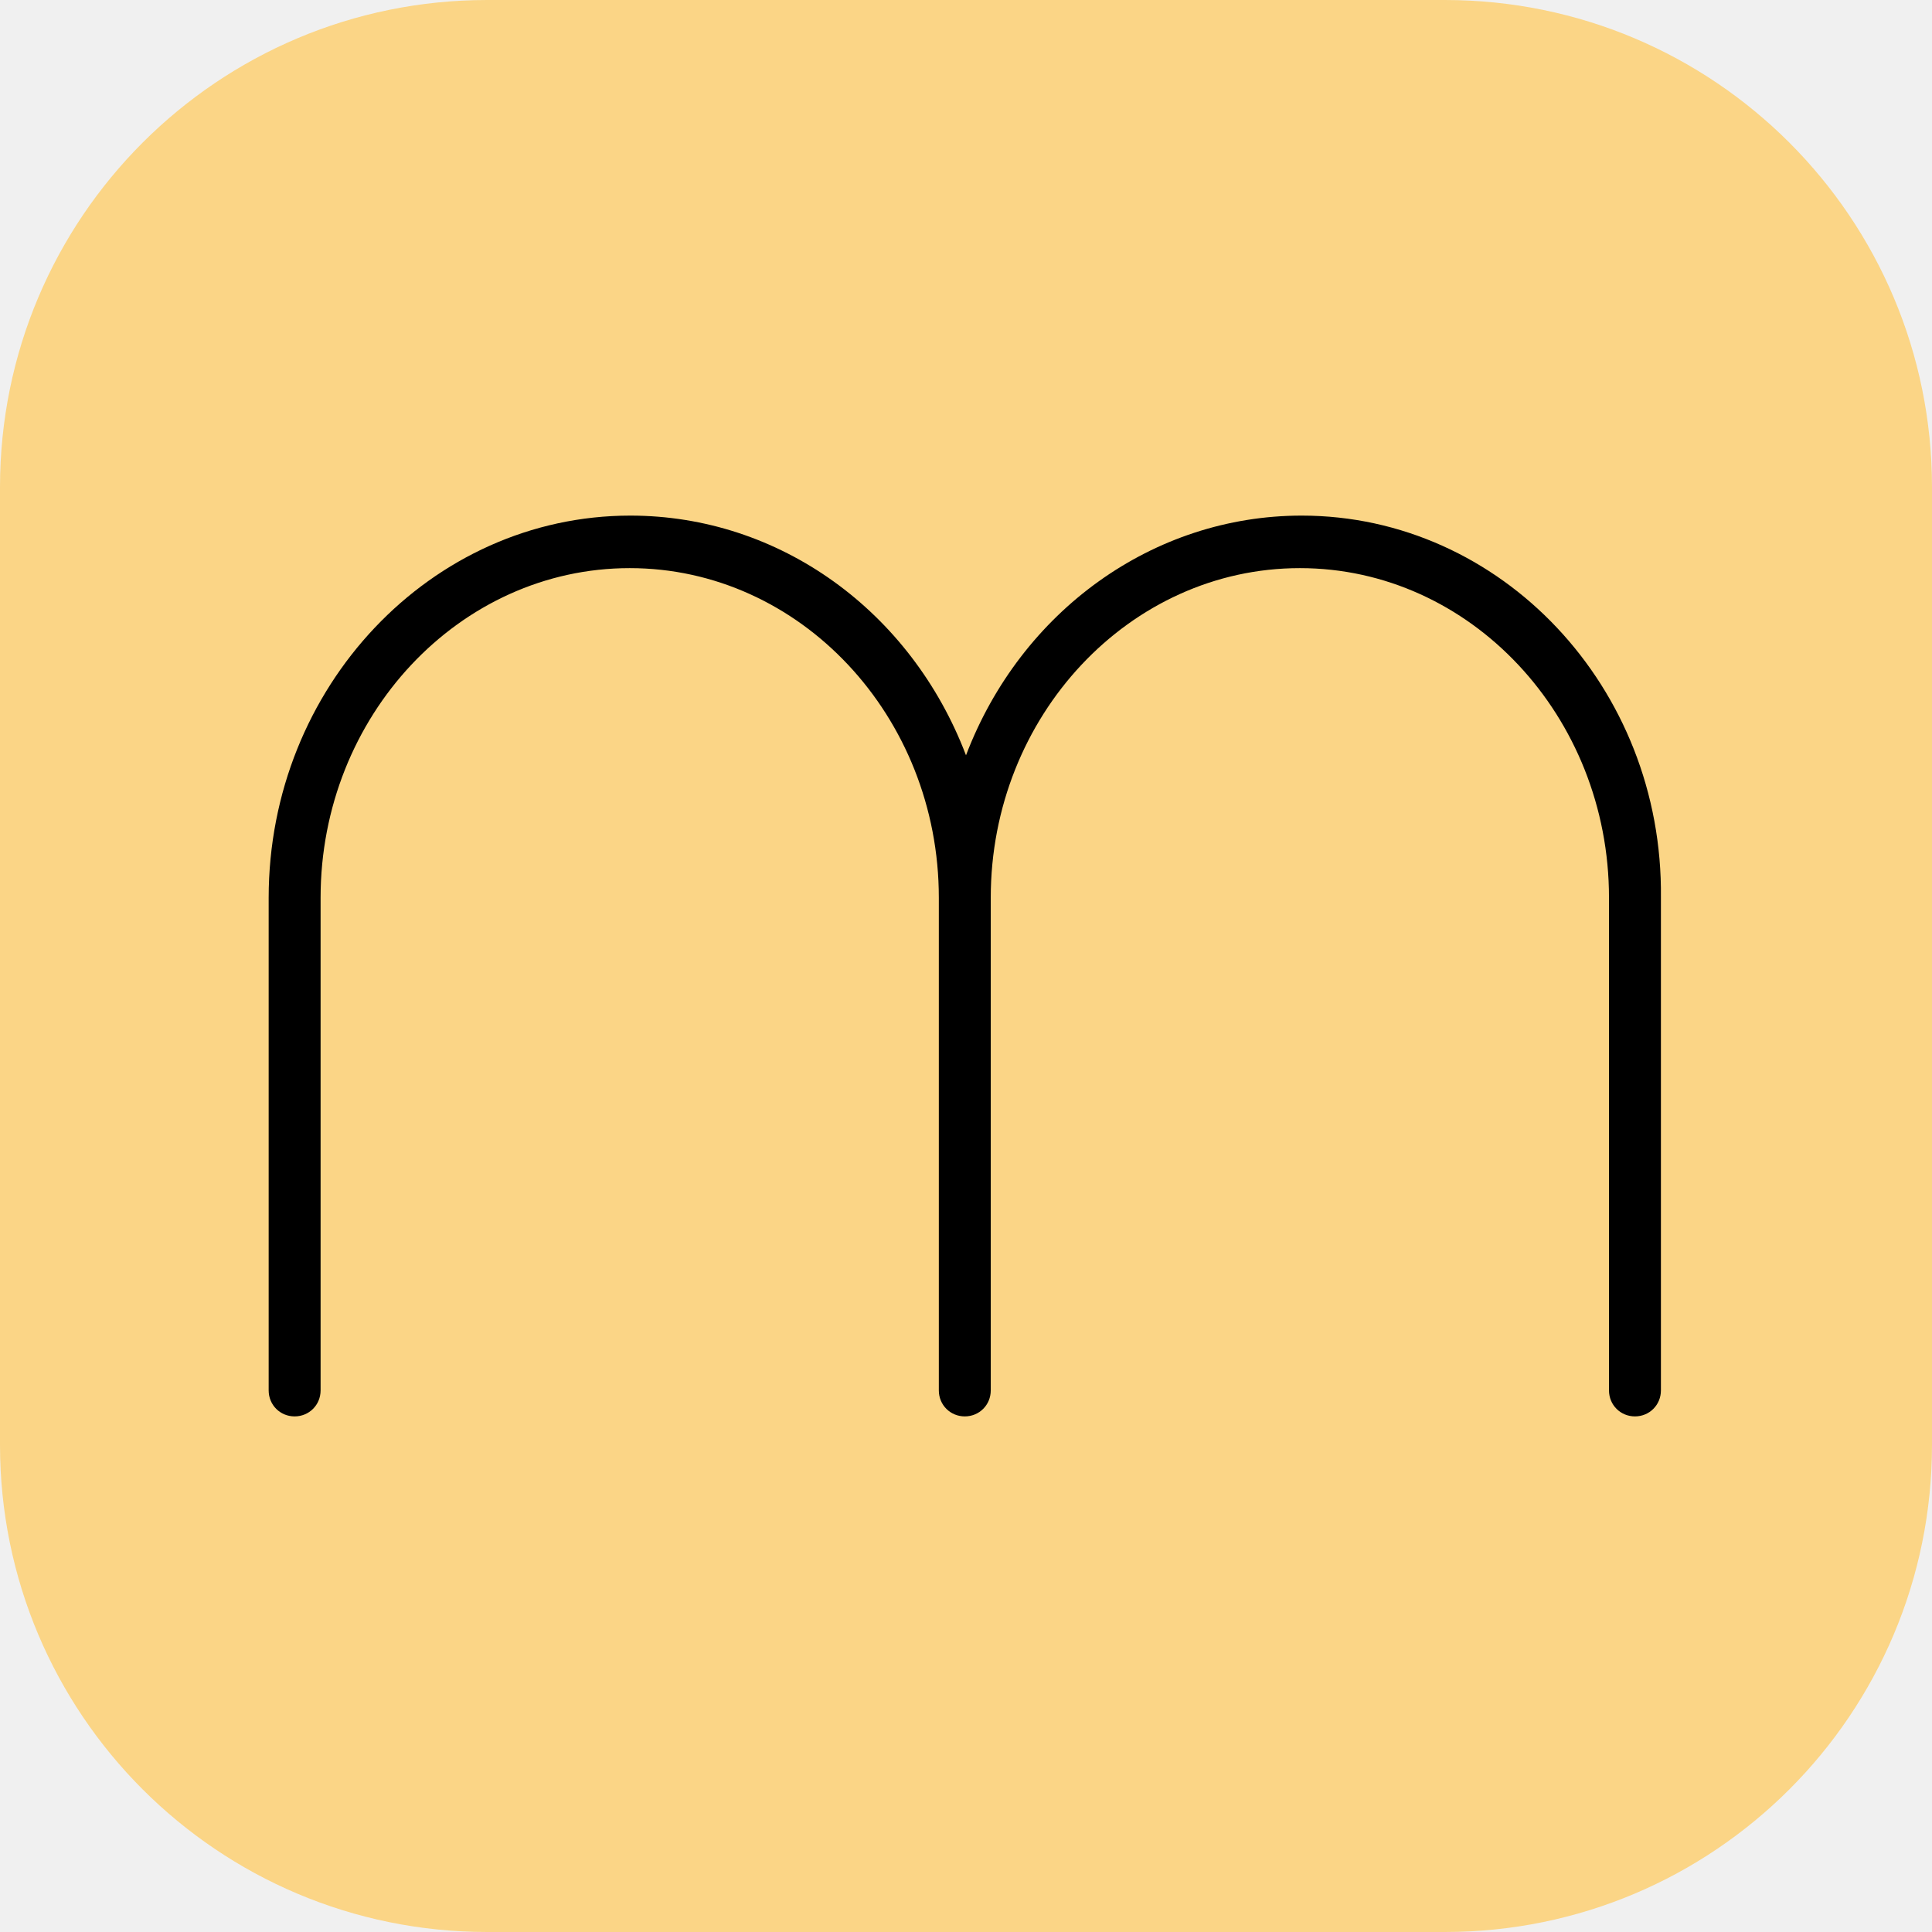
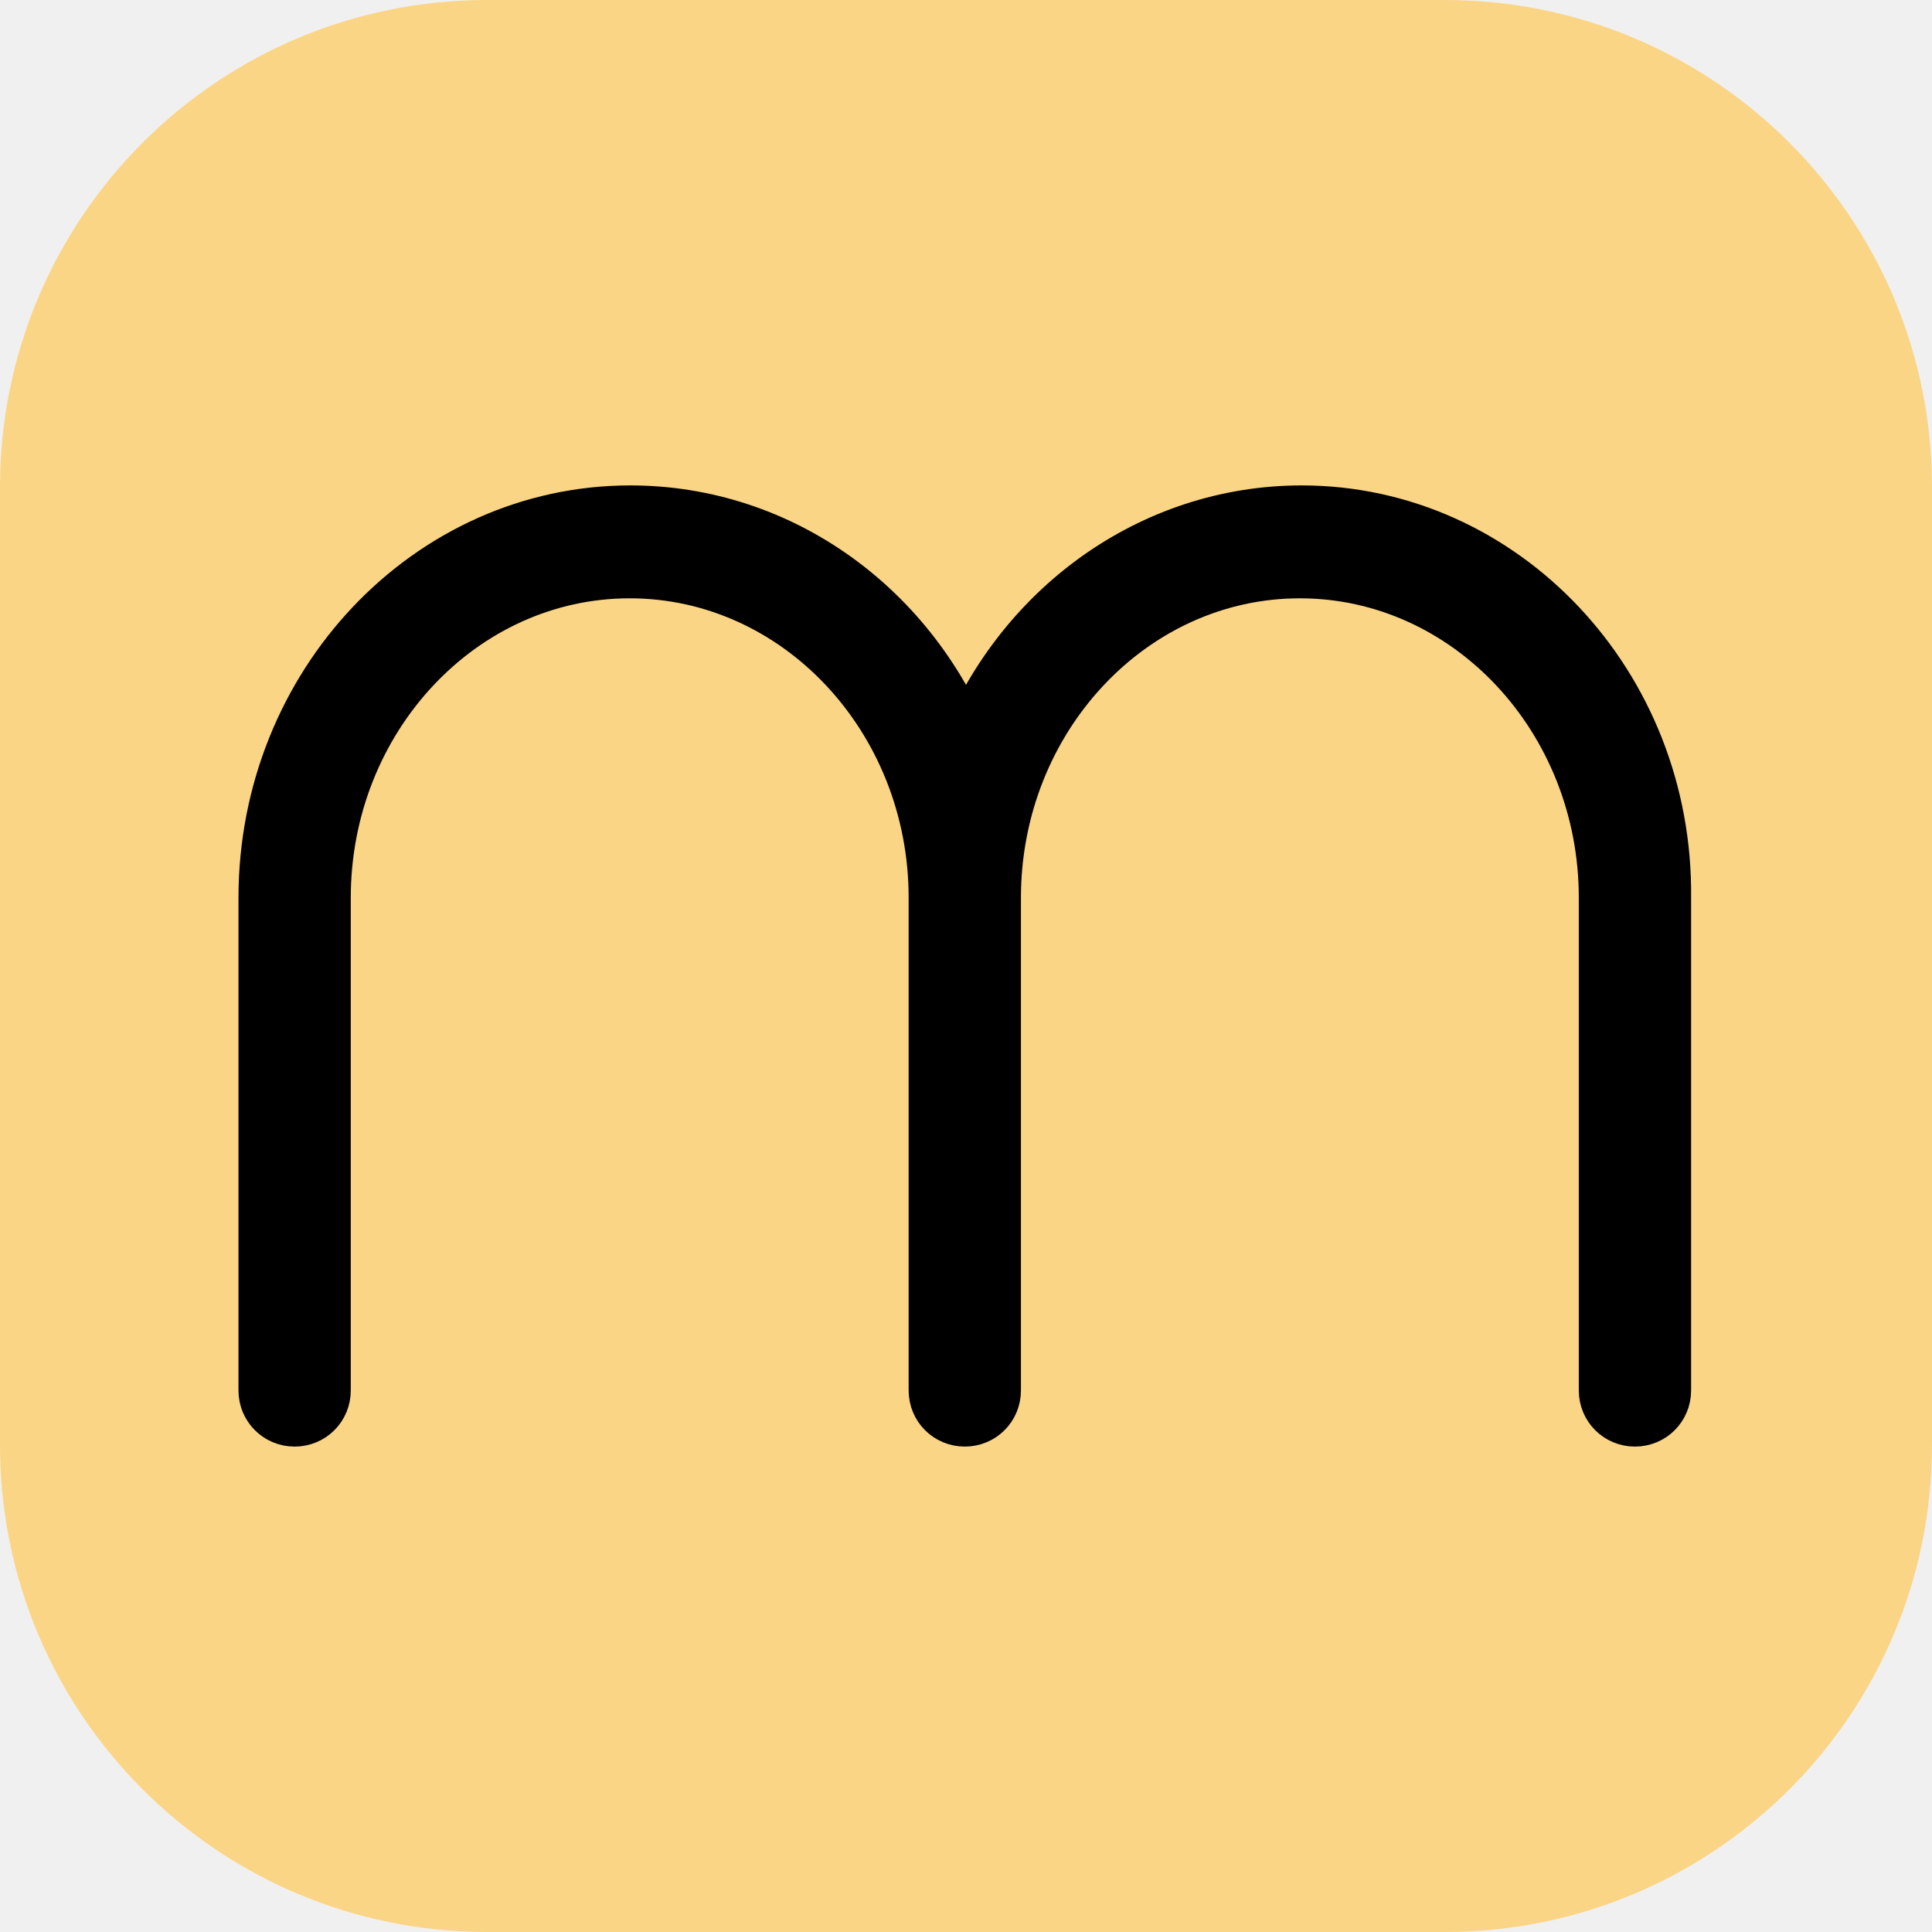
<svg xmlns="http://www.w3.org/2000/svg" version="1.1" x="0px" y="0px" viewBox="0 0 32 32" style="enable-background:new 0 0 32 32;" xml:space="preserve">
  <style type="text/css">
	.st0{fill:#EAEDF4;}
- 	.st1{fill:#95BB7B;}
- 	.st2{fill:#C54756;}
- 	.st3{fill:#FFFFFF;}
- 	.st4{fill:#B5B5B5;stroke:#000000;stroke-width:1.136;stroke-linecap:round;stroke-linejoin:round;stroke-miterlimit:10;}
- 	.st5{fill:none;stroke:#000000;stroke-width:1.136;stroke-linecap:round;stroke-linejoin:round;stroke-miterlimit:10;}
- 	.st6{fill:#DDC39E;}
- 	.st7{fill:#205B52;}
- 	.st8{fill:#FBD586;}
- 	.st9{fill:#F9E9CD;}
- 	.st10{fill:none;stroke:#141518;stroke-width:1.245;stroke-linecap:round;stroke-linejoin:round;stroke-miterlimit:10;}
- 	.st11{fill:#C3E0AA;}
- 	.st12{fill:#E2B360;}
- 	.st13{fill:#184D47;}
+ 	.st1{fill:#184D47;}
+ 	.st2{fill:#95BB7B;}
+ 	.st3{fill:#C54756;}
+ 	.st4{fill:#FFFFFF;}
+ 	.st5{fill:#B5B5B5;stroke:#000000;stroke-width:1.136;stroke-linecap:round;stroke-linejoin:round;stroke-miterlimit:10;}
+ 	.st6{fill:none;stroke:#000000;stroke-width:1.136;stroke-linecap:round;stroke-linejoin:round;stroke-miterlimit:10;}
+ 	.st7{fill:#DDC39E;}
+ 	.st8{fill:#205B52;}
+ 	.st9{fill:#FBD586;}
+ 	.st10{fill:#F9E9CD;}
+ 	.st11{fill:none;stroke:#141518;stroke-width:1.245;stroke-linecap:round;stroke-linejoin:round;stroke-miterlimit:10;}
+ 	.st12{fill:#C3E0AA;}
+ 	.st13{fill:#E2B360;}
	.st14{fill:#E2E2E2;stroke:#000000;stroke-width:1.136;stroke-linecap:round;stroke-linejoin:round;stroke-miterlimit:10;}
- 	.st15{fill:#E2E2E2;}
- 	.st16{fill:#B5B5B5;}
- 	.st17{fill:#E2E2E2;stroke:#141518;stroke-width:1.151;stroke-linecap:round;stroke-linejoin:round;stroke-miterlimit:10;}
- 	.st18{fill:#141518;stroke:#000000;stroke-miterlimit:10;}
- 	.st19{fill:#51442E;}
- 	.st20{fill:#FBD586;stroke:#000000;stroke-width:1.136;stroke-linecap:round;stroke-linejoin:round;stroke-miterlimit:10;}
- 	.st21{fill:#95BB7B;stroke:#000000;stroke-width:1.136;stroke-miterlimit:10;}
- 	.st22{fill:#EAEAEA;stroke:#000000;stroke-width:1.136;stroke-miterlimit:10;}
- 	.st23{fill:none;stroke:#141518;stroke-width:1.136;stroke-linecap:round;stroke-linejoin:round;stroke-miterlimit:10;}
- 	.st24{fill:#184D47;stroke:#000000;stroke-width:1.136;stroke-linecap:round;stroke-linejoin:round;stroke-miterlimit:10;}
- 	.st25{fill:#933449;}
- 	.st26{fill:#EAEAEA;stroke:#000000;stroke-width:1.136;stroke-linecap:round;stroke-linejoin:round;stroke-miterlimit:10;}
- 	.st27{fill:#F7DDAD;}
- 	.st28{fill:#B7DB97;stroke:#000000;stroke-width:1.136;stroke-linecap:round;stroke-linejoin:round;stroke-miterlimit:10;}
- 	.st29{fill:#C54756;stroke:#000000;stroke-width:1.136;stroke-linecap:round;stroke-linejoin:round;stroke-miterlimit:10;}
- 	.st30{fill:#E56782;}
- 	.st31{fill:#FFFFFF;stroke:#000000;stroke-width:1.136;stroke-linecap:round;stroke-linejoin:round;stroke-miterlimit:10;}
- 	.st32{fill:none;}
+ 	.st15{fill:none;stroke:#FFFFFF;stroke-width:0.793;stroke-linecap:round;stroke-linejoin:round;stroke-miterlimit:10;}
+ 	.st16{fill:none;stroke:#FFFFFF;stroke-width:0.769;stroke-linecap:round;stroke-linejoin:round;stroke-miterlimit:10;}
+ 	.st17{fill:#E2E2E2;}
+ 	.st18{fill:#B5B5B5;}
+ 	.st19{fill:#E2E2E2;stroke:#141518;stroke-width:1.151;stroke-linecap:round;stroke-linejoin:round;stroke-miterlimit:10;}
+ 	.st20{fill:#141518;stroke:#000000;stroke-miterlimit:10;}
+ 	.st21{fill:#51442E;}
+ 	.st22{fill:#FBD586;stroke:#000000;stroke-width:1.136;stroke-linecap:round;stroke-linejoin:round;stroke-miterlimit:10;}
+ 	.st23{fill:#95BB7B;stroke:#000000;stroke-width:1.136;stroke-miterlimit:10;}
+ 	.st24{fill:#EAEAEA;stroke:#000000;stroke-width:1.136;stroke-miterlimit:10;}
+ 	.st25{fill:none;stroke:#141518;stroke-width:1.136;stroke-linecap:round;stroke-linejoin:round;stroke-miterlimit:10;}
+ 	.st26{fill:#184D47;stroke:#000000;stroke-width:1.136;stroke-linecap:round;stroke-linejoin:round;stroke-miterlimit:10;}
+ 	.st27{fill:#933449;}
+ 	.st28{fill:#EAEAEA;stroke:#000000;stroke-width:1.136;stroke-linecap:round;stroke-linejoin:round;stroke-miterlimit:10;}
+ 	.st29{fill:#F7DDAD;}
+ 	.st30{fill:#B7DB97;stroke:#000000;stroke-width:1.136;stroke-linecap:round;stroke-linejoin:round;stroke-miterlimit:10;}
+ 	.st31{fill:#C54756;stroke:#000000;stroke-width:1.136;stroke-linecap:round;stroke-linejoin:round;stroke-miterlimit:10;}
+ 	.st32{stroke:#000000;stroke-miterlimit:10;}
+ 	.st33{fill:#E56782;}
+ 	.st34{fill:#FFFFFF;stroke:#000000;stroke-width:1.136;stroke-linecap:round;stroke-linejoin:round;stroke-miterlimit:10;}
+ 	.st35{fill:none;}
+ 	.st36{fill:none;stroke:#FFFFFF;stroke-width:1.106;stroke-linecap:round;stroke-linejoin:round;stroke-miterlimit:10;}
</style>
  <g id="Layer_2">
</g>
  <g id="Layer_1">
-     <path class="st8" d="M23.93,32H8.07C3.61,32,0,28.39,0,23.93V8.07C0,3.61,3.61,0,8.07,0h15.86C28.39,0,32,3.61,32,8.07v15.86   C32,28.39,28.39,32,23.93,32z" />
-     <path d="M21.56,8.54c-2.46,0-4.65,1.58-5.56,3.97c-0.91-2.39-3.09-3.97-5.56-3.97c-3.3,0-5.99,2.84-5.99,6.33v8.16   c0,0.24,0.19,0.43,0.43,0.43s0.43-0.19,0.43-0.43v-8.16c0-3.01,2.3-5.46,5.12-5.46s5.12,2.45,5.12,5.46v8.16   c0,0.24,0.19,0.43,0.43,0.43c0.24,0,0.43-0.19,0.43-0.43v-8.16c0-3.01,2.3-5.46,5.12-5.46s5.12,2.45,5.12,5.46v8.16   c0,0.24,0.19,0.43,0.43,0.43c0.24,0,0.43-0.19,0.43-0.43v-8.16C27.55,11.38,24.86,8.54,21.56,8.54z" />
+     <path class="st9" d="M23.93,32H8.07C3.61,32,0,28.39,0,23.93V8.07C0,3.61,3.61,0,8.07,0h15.86C28.39,0,32,3.61,32,8.07v15.86   C32,28.39,28.39,32,23.93,32z" />
+     <path class="st32" d="M21.56,8.54c-2.46,0-4.65,1.58-5.56,3.97c-0.91-2.39-3.09-3.97-5.56-3.97c-3.3,0-5.99,2.84-5.99,6.33v8.16   c0,0.24,0.19,0.43,0.43,0.43s0.43-0.19,0.43-0.43v-8.16c0-3.01,2.3-5.46,5.12-5.46s5.12,2.45,5.12,5.46v8.16   c0,0.24,0.19,0.43,0.43,0.43c0.24,0,0.43-0.19,0.43-0.43v-8.16c0-3.01,2.3-5.46,5.12-5.46s5.12,2.45,5.12,5.46v8.16   c0,0.24,0.19,0.43,0.43,0.43c0.24,0,0.43-0.19,0.43-0.43v-8.16C27.55,11.38,24.86,8.54,21.56,8.54z" />
  </g>
</svg>
